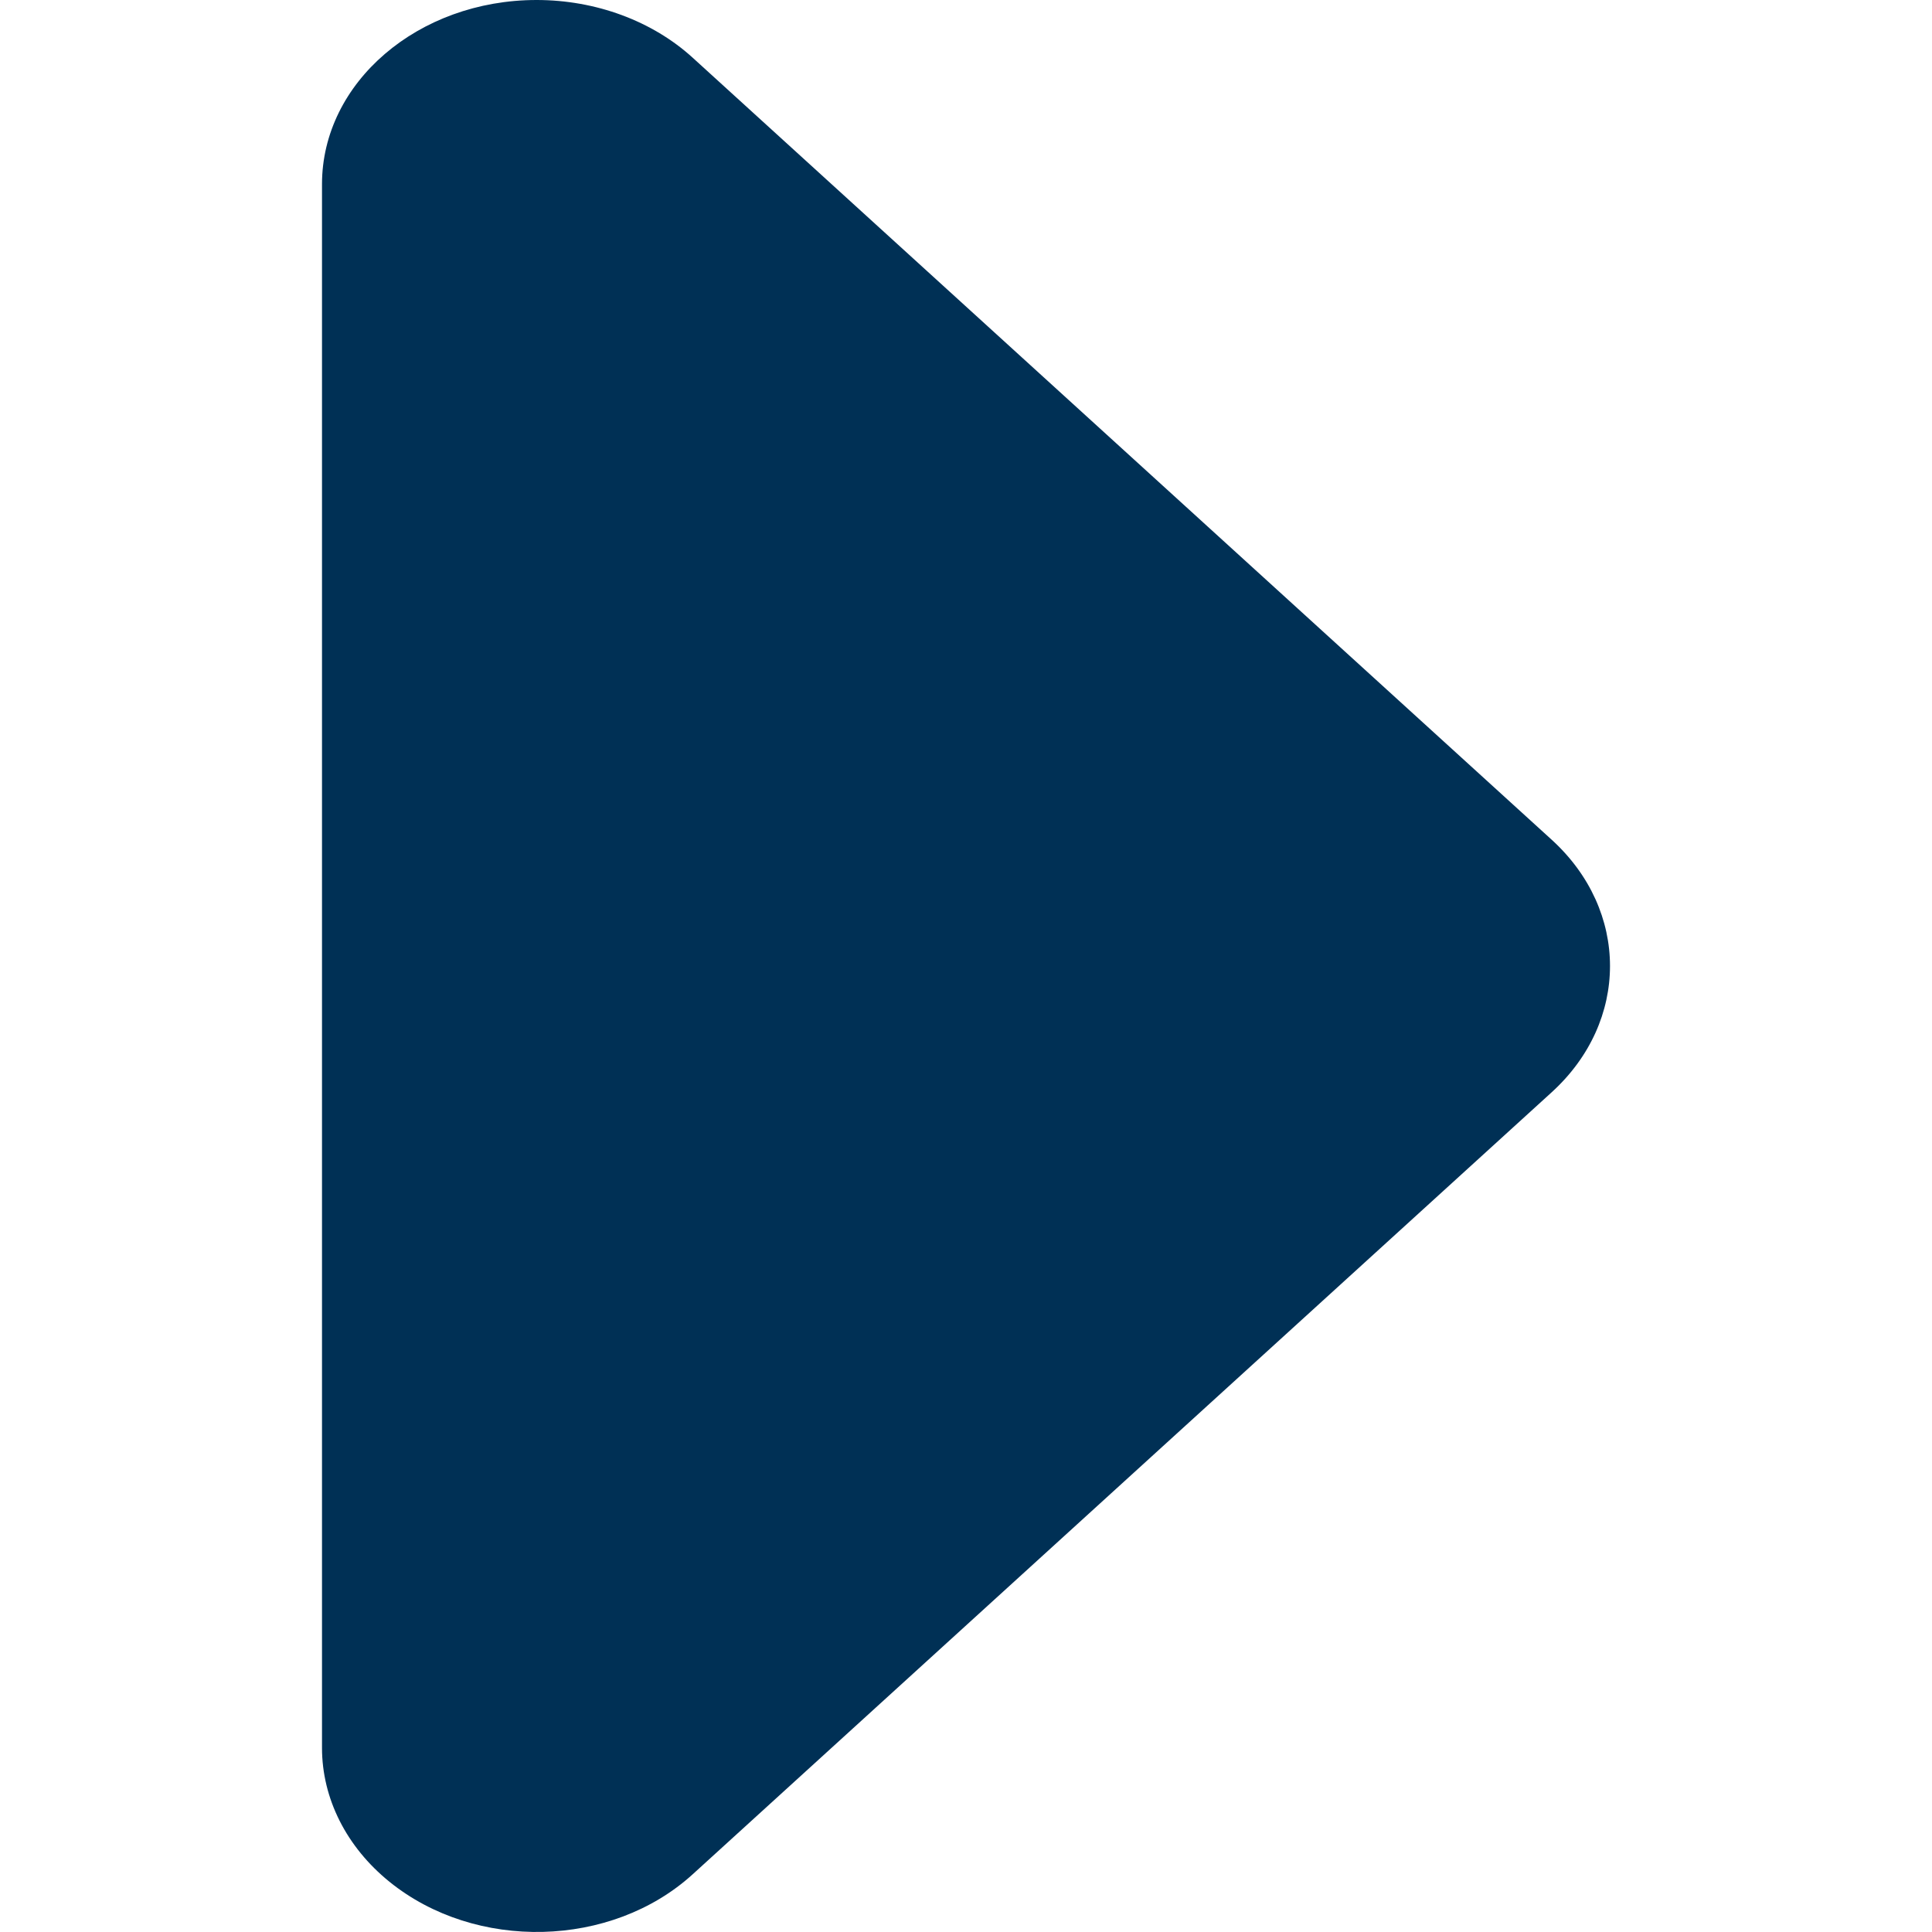
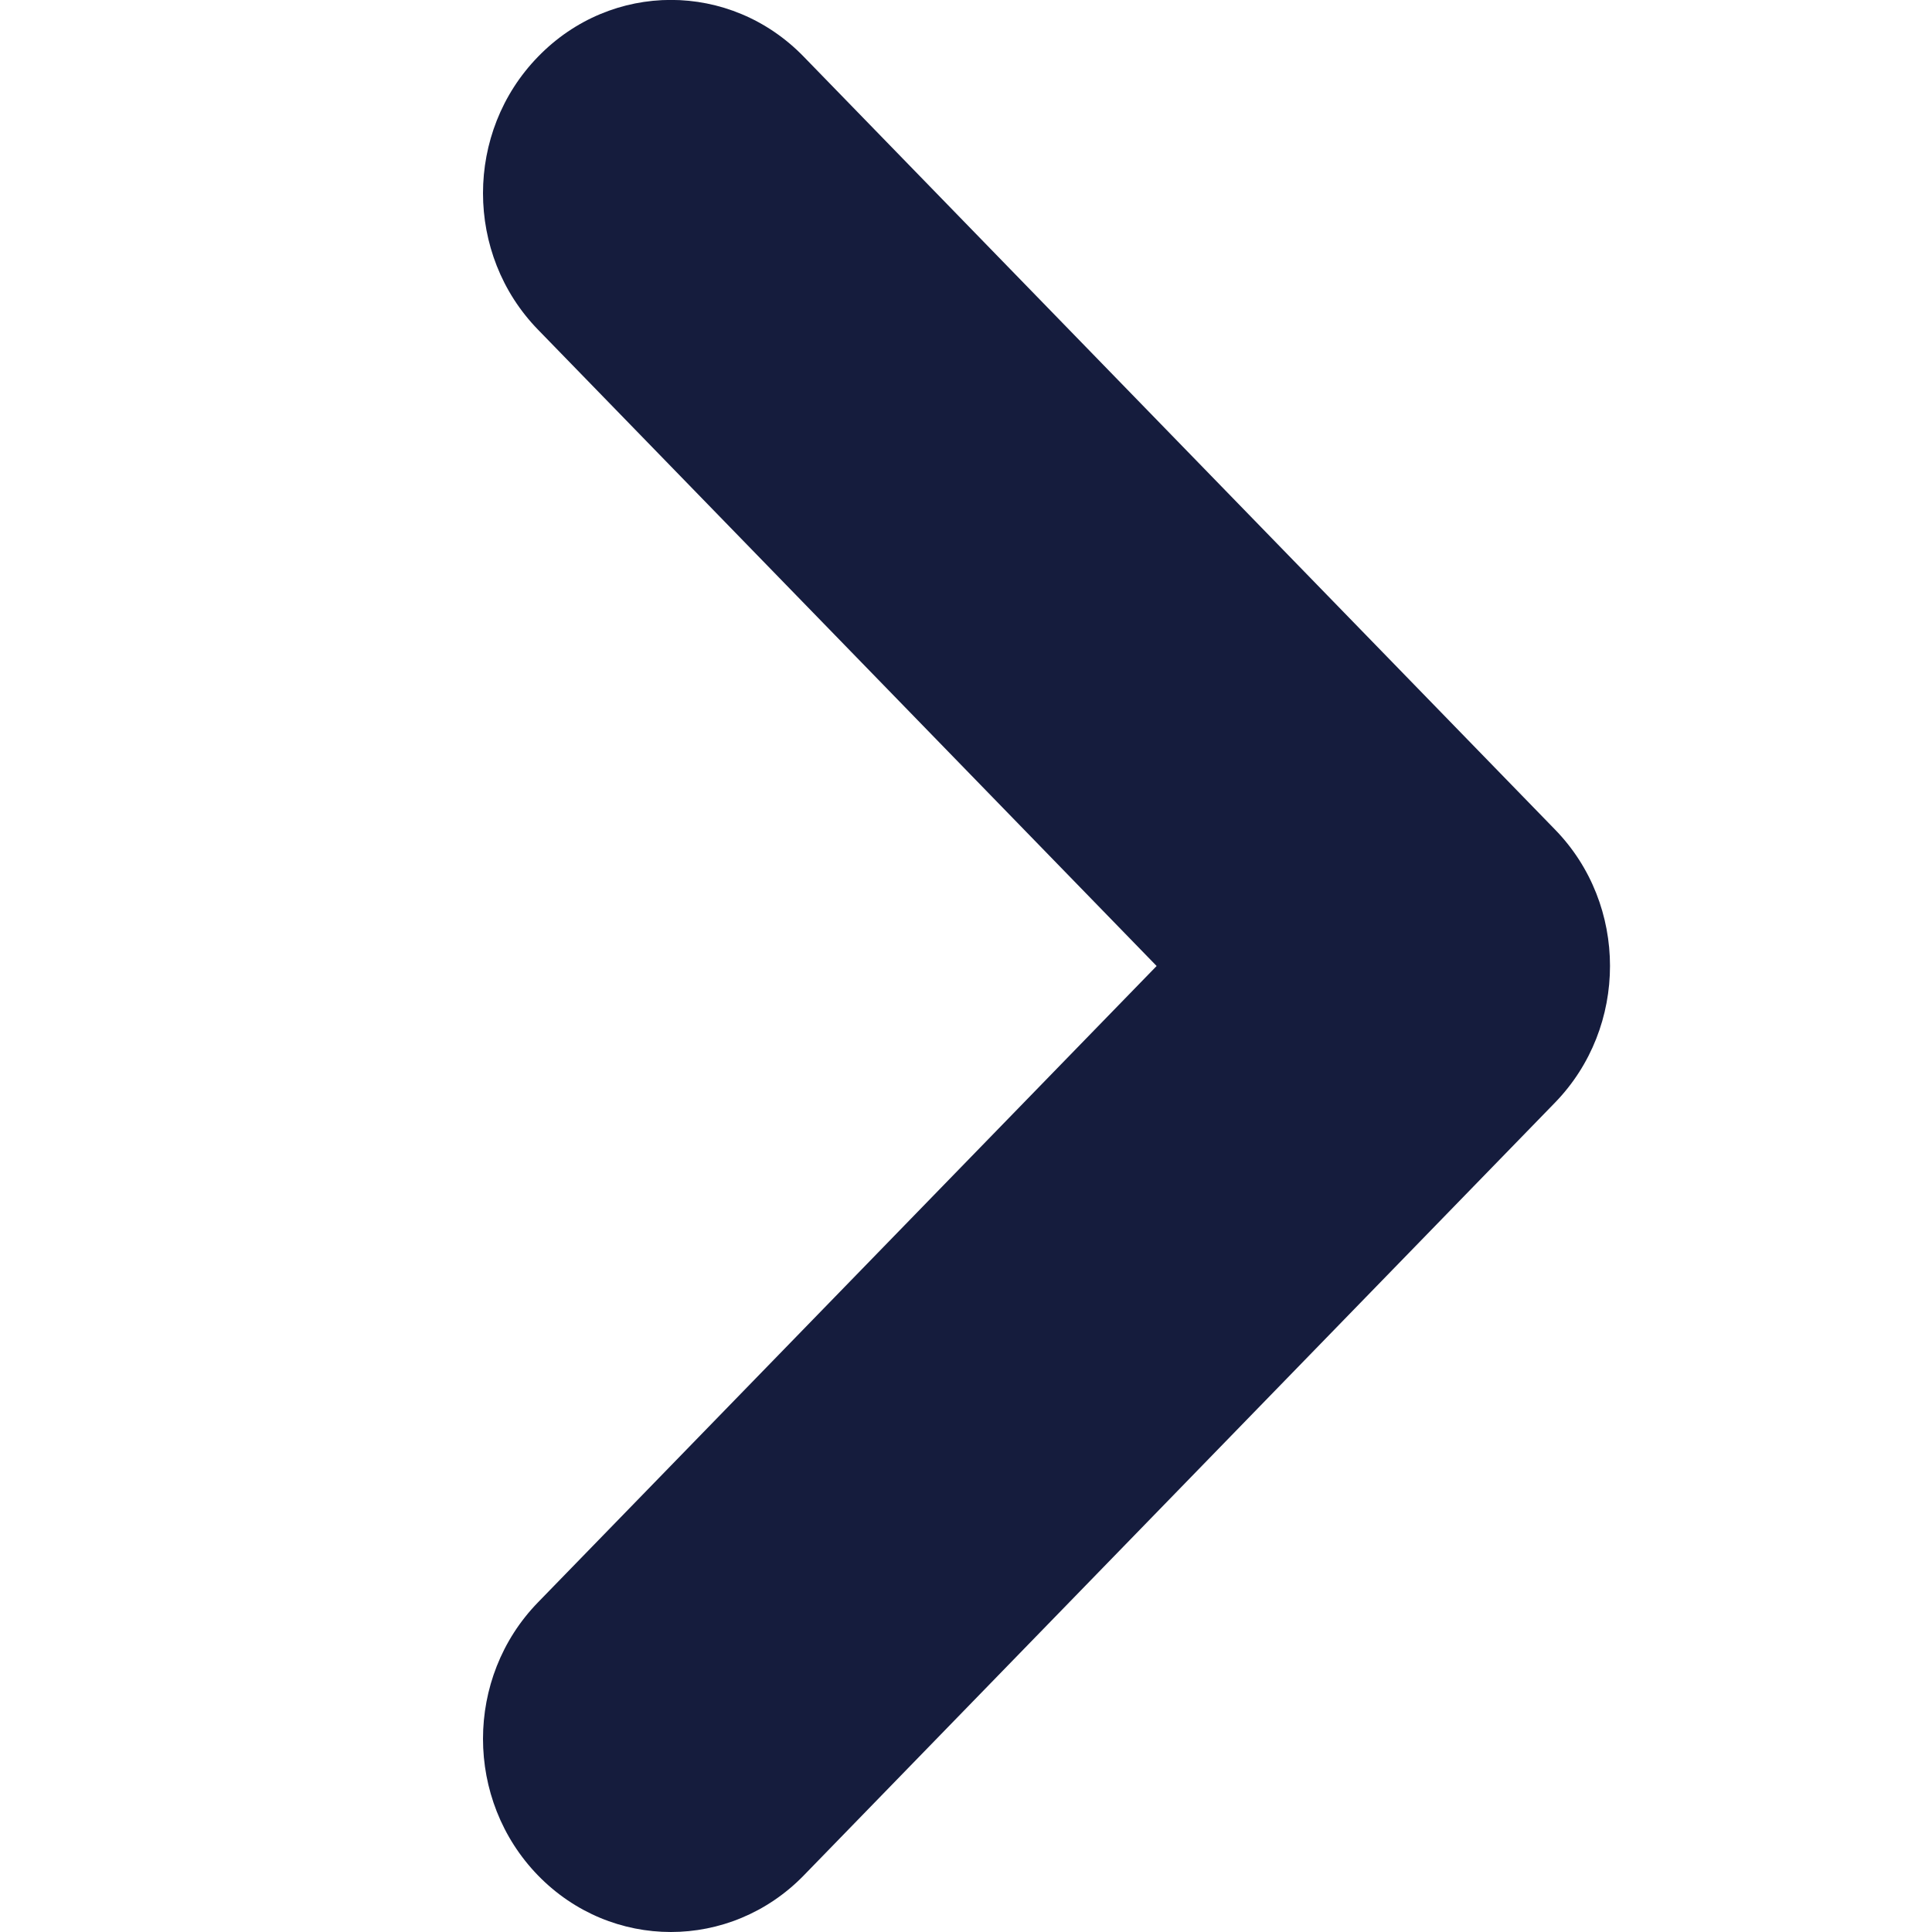
<svg xmlns="http://www.w3.org/2000/svg" width="12" height="12" viewBox="0 0 12 12">
-   <path fill="#003055" fill-rule="evenodd" d="M2 10.856V1.144C2 .512 2.597 0 3.333 0c.367 0 .719.13.97.359l5.334 4.856c.484.44.484 1.13 0 1.57l-5.334 4.856c-.505.46-1.349.48-1.884.047-.267-.216-.419-.517-.419-.832" />
+   <path fill="#151c3d" fill-rule="evenodd" d="M3.342 9.952c-.456.468-.456 1.228 0 1.697.228.234.526.351.825.351.298 0 .597-.117.825-.351l4.666-4.8c.456-.469.456-1.23 0-1.697L4.992.352c-.456-.47-1.194-.47-1.65 0-.456.468-.456 1.228 0 1.696L7.184 6 3.342 9.952z" />
</svg>
